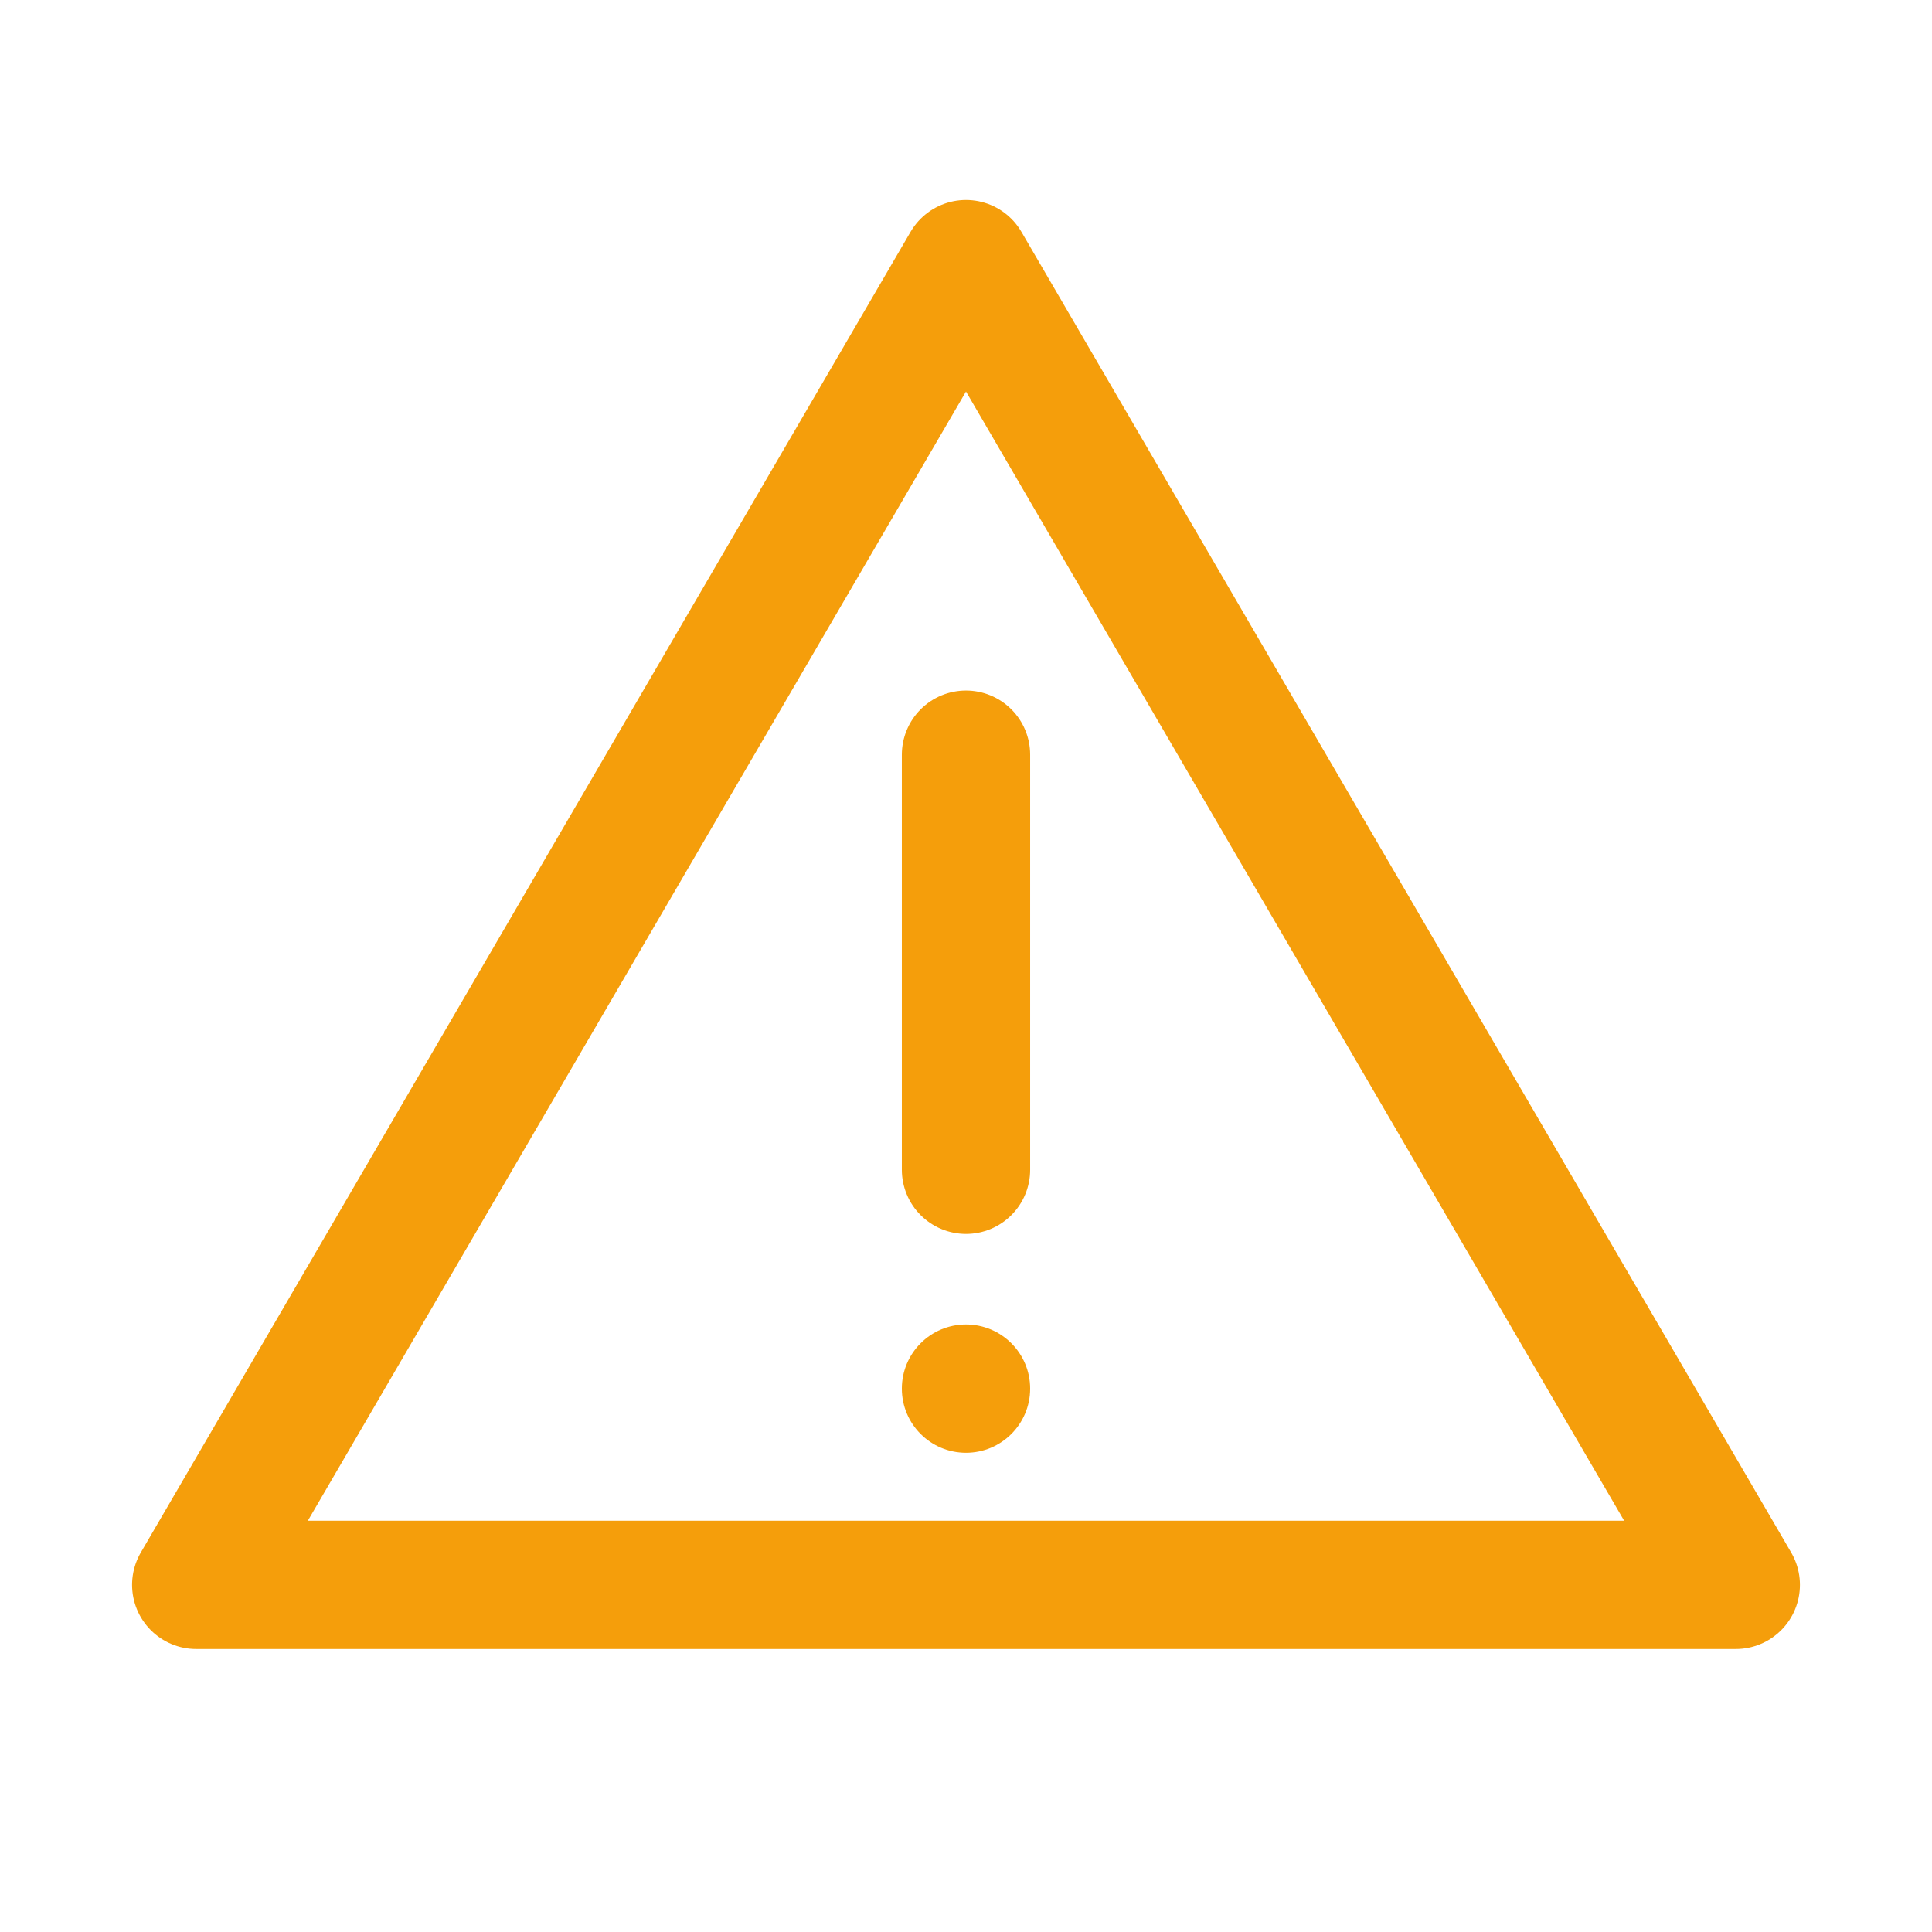
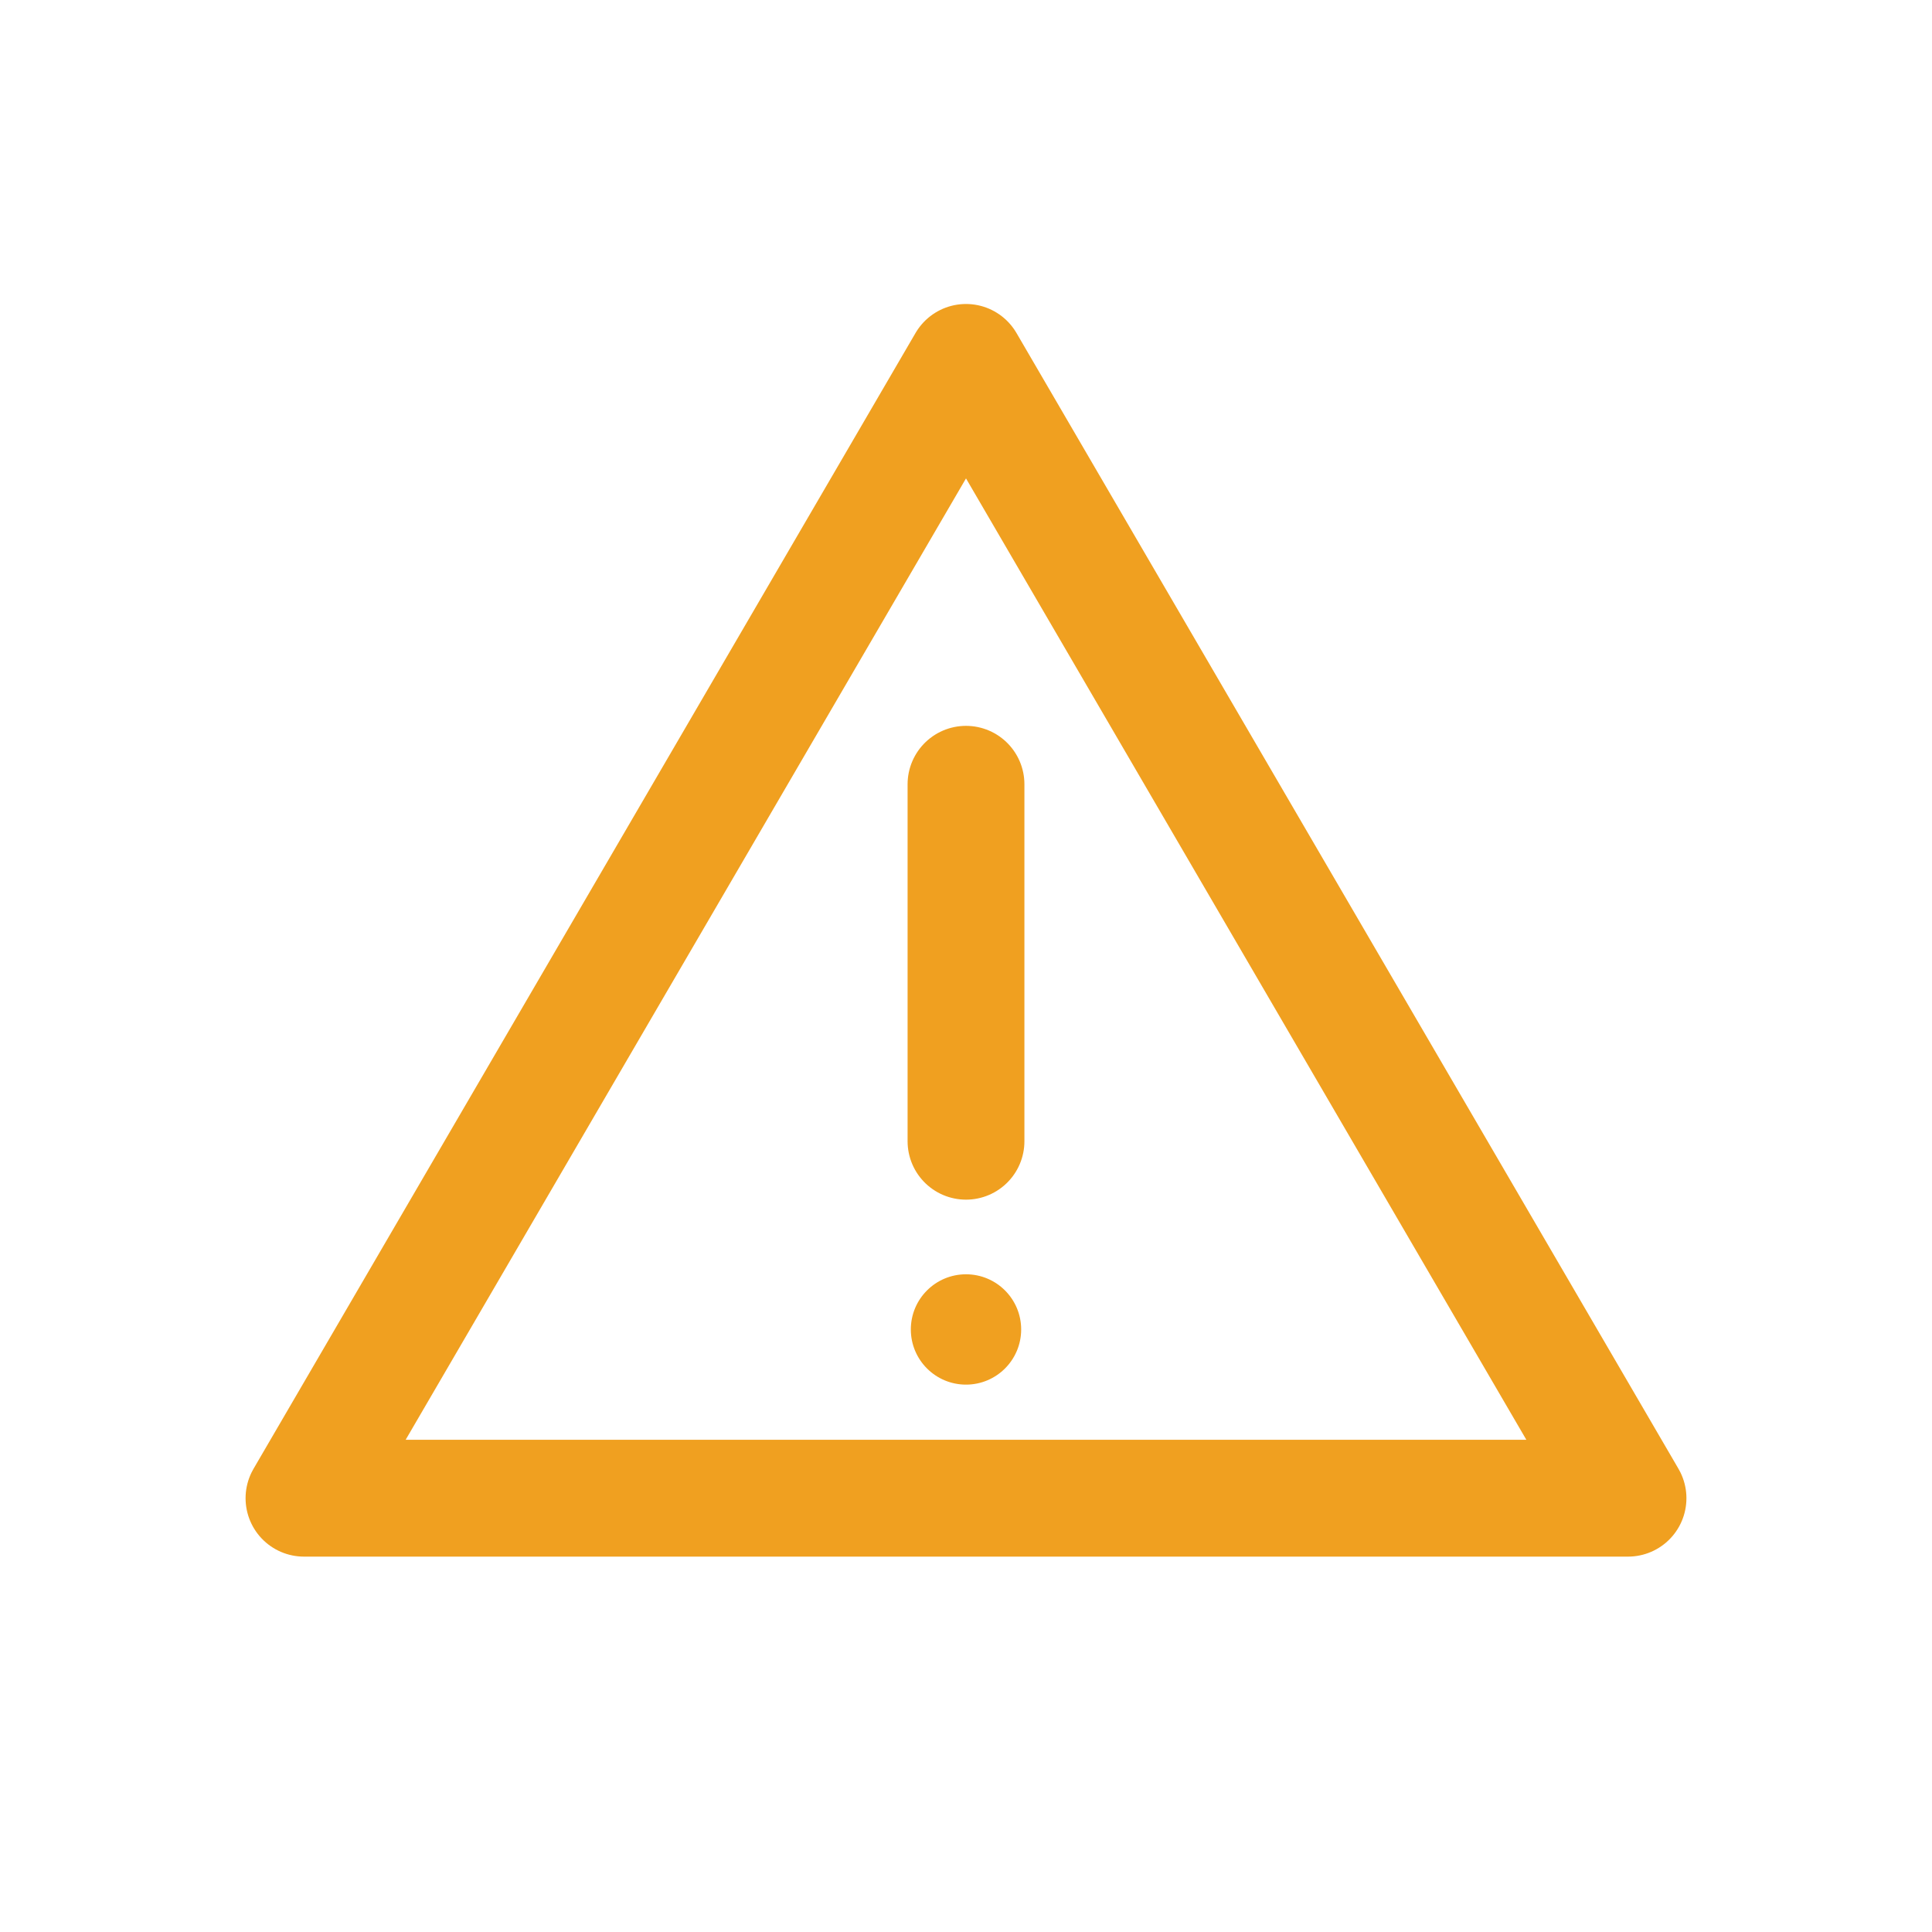
<svg xmlns="http://www.w3.org/2000/svg" viewBox="0 0 512 512" width="512" height="512">
-   <path d="M256 70L460 420H52Z" stroke="#f59e0b" stroke-width="34" stroke-linecap="round" stroke-linejoin="round" fill="none" />
-   <path d="M256 200L256 310" stroke="#f59e0b" stroke-width="34" stroke-linecap="round" stroke-linejoin="round" fill="none" />
-   <circle cx="256" cy="368" r="17" fill="#f59e0b" stroke="none" />
+   <g transform="translate(256 256) scale(.86) translate(-256 -256)">
+     <path d="M256 70L460 420H52Z" stroke="#f0a020" stroke-width="36" stroke-linecap="round" stroke-linejoin="round" fill="none" />
+     <path d="M256 200L256 310" stroke="#f0a020" stroke-width="36" stroke-linecap="round" stroke-linejoin="round" fill="none" />
+     <circle cx="256" cy="368" r="17" fill="#f0a020" stroke="none" />
+   </g>
</svg>
